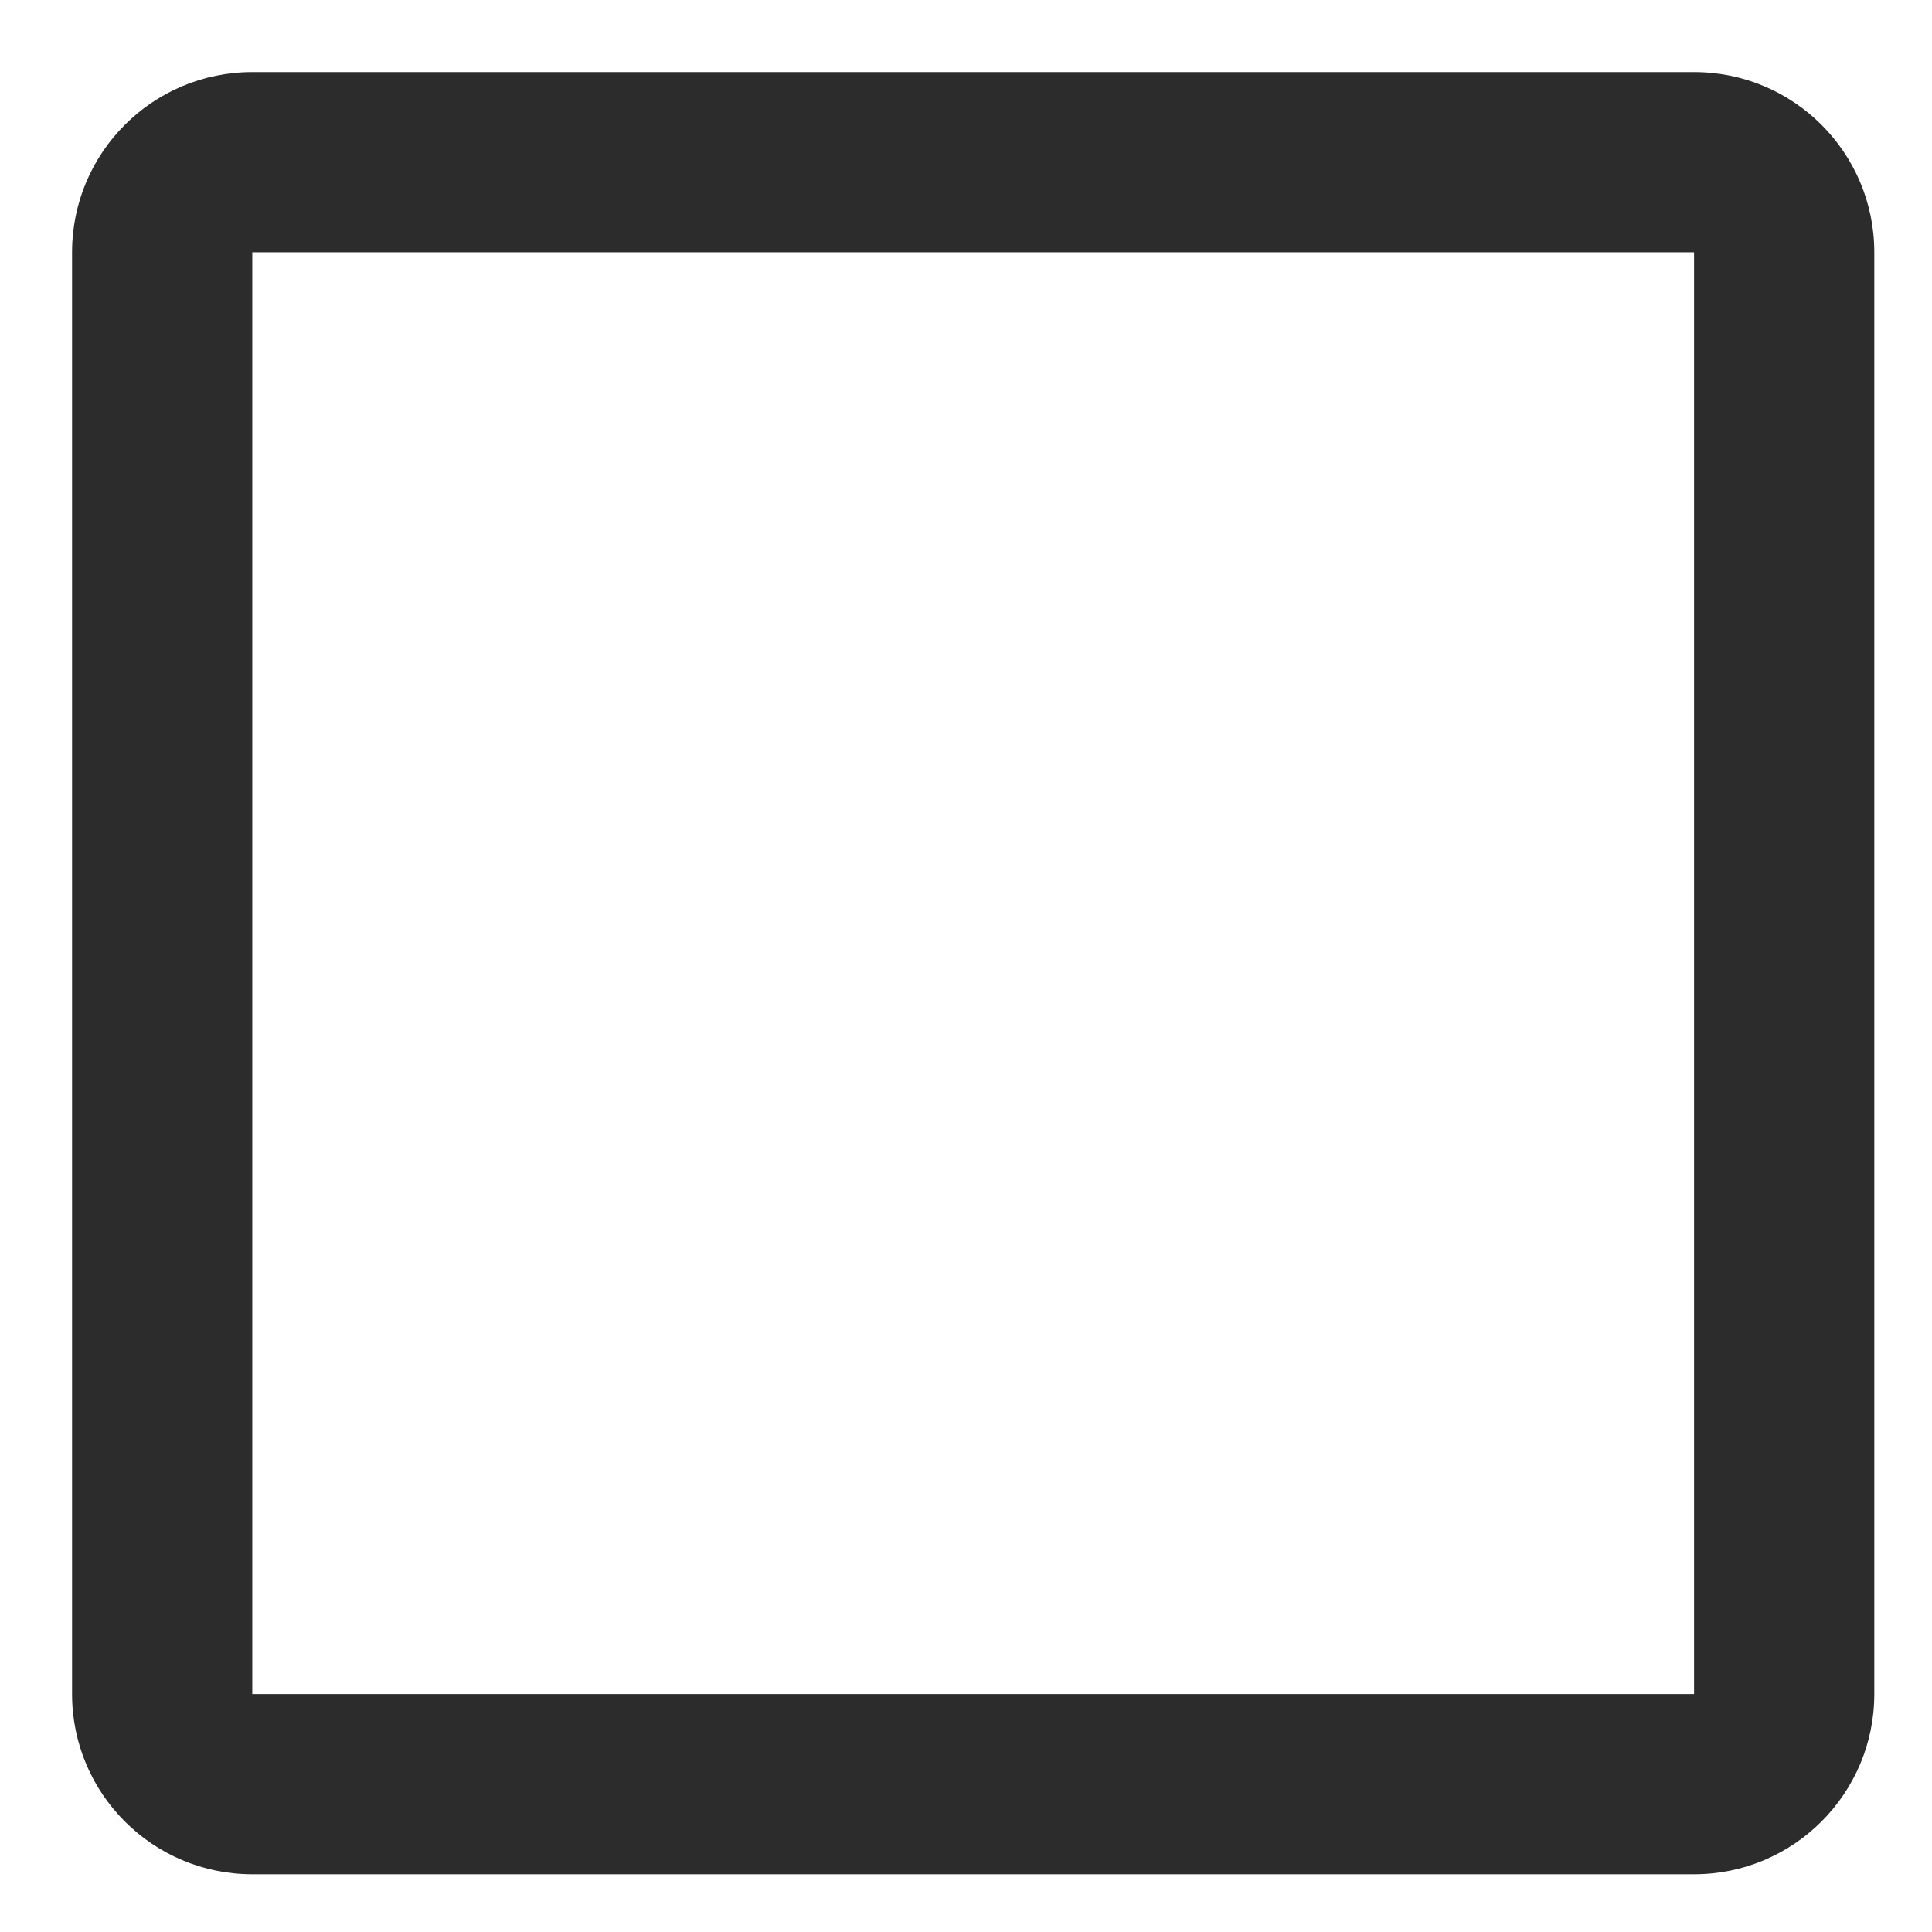
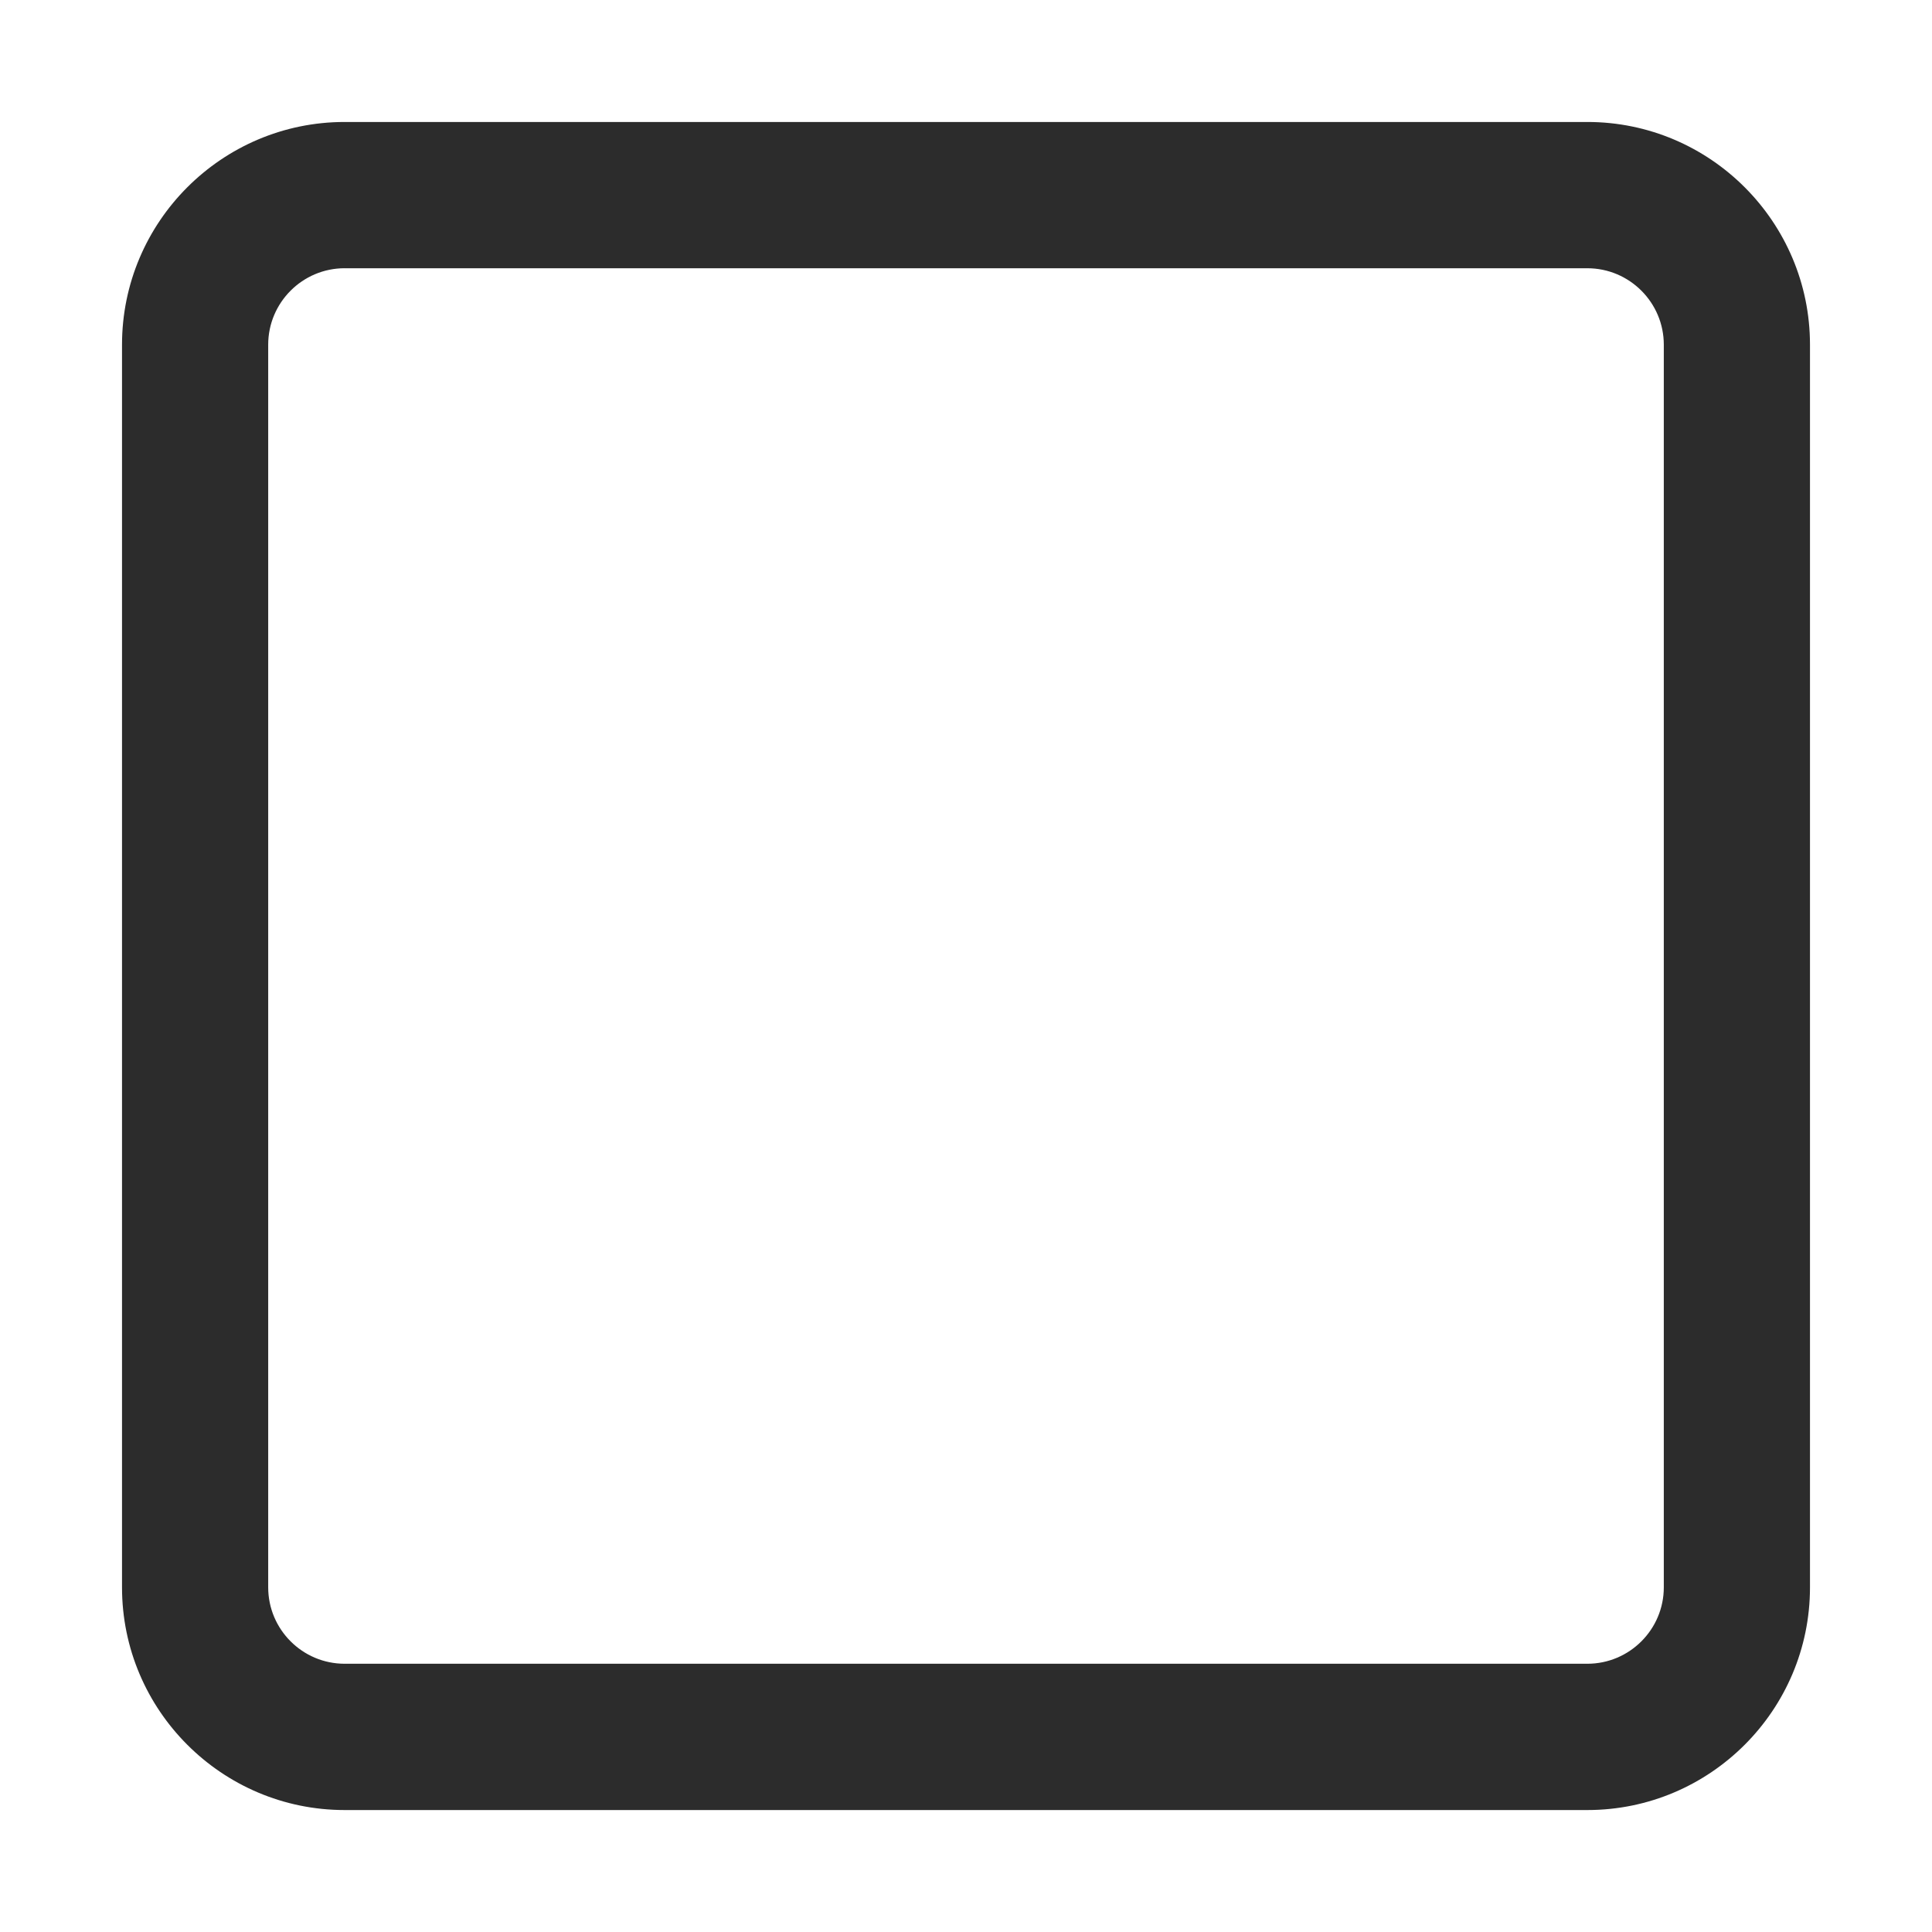
- <svg xmlns="http://www.w3.org/2000/svg" t="1763978970095" class="icon" viewBox="0 0 1024 1024" version="1.1" p-id="1588" width="32" height="32">
-   <path d="M897.893 38.193c52.789 0 95.522 42.734 95.522 95.522v764.178a95.522 95.522 0 0 1-95.522 95.522H133.715A95.522 95.522 0 0 1 38.193 897.893V133.715C38.193 80.926 80.926 38.193 133.715 38.193h764.178z m0 95.522H133.715v764.178h764.178V133.715z" p-id="1589" fill="#2c2c2c" />
+ <svg xmlns="http://www.w3.org/2000/svg" t="1764411989099" class="icon" viewBox="0 0 1024 1024" version="1.1" p-id="8403" width="32" height="32">
+   <path d="M841.34 959.36H182.66c-65.06 0-117.99-52.94-117.99-118.02V182.69c0-65.08 52.94-118.04 117.99-118.04h658.68c65.06 0 117.99 52.96 117.99 118.04v658.65c0 65.08-52.93 118.02-117.99 118.02zM182.66 142.17c-22.31 0-40.51 18.18-40.51 40.51v658.65c0 22.34 18.2 40.49 40.51 40.49h658.68c22.31 0 40.51-18.15 40.51-40.49V182.69c0-22.34-18.2-40.51-40.51-40.51H182.66z" fill="#2c2c2c" p-id="8404" />
</svg>
